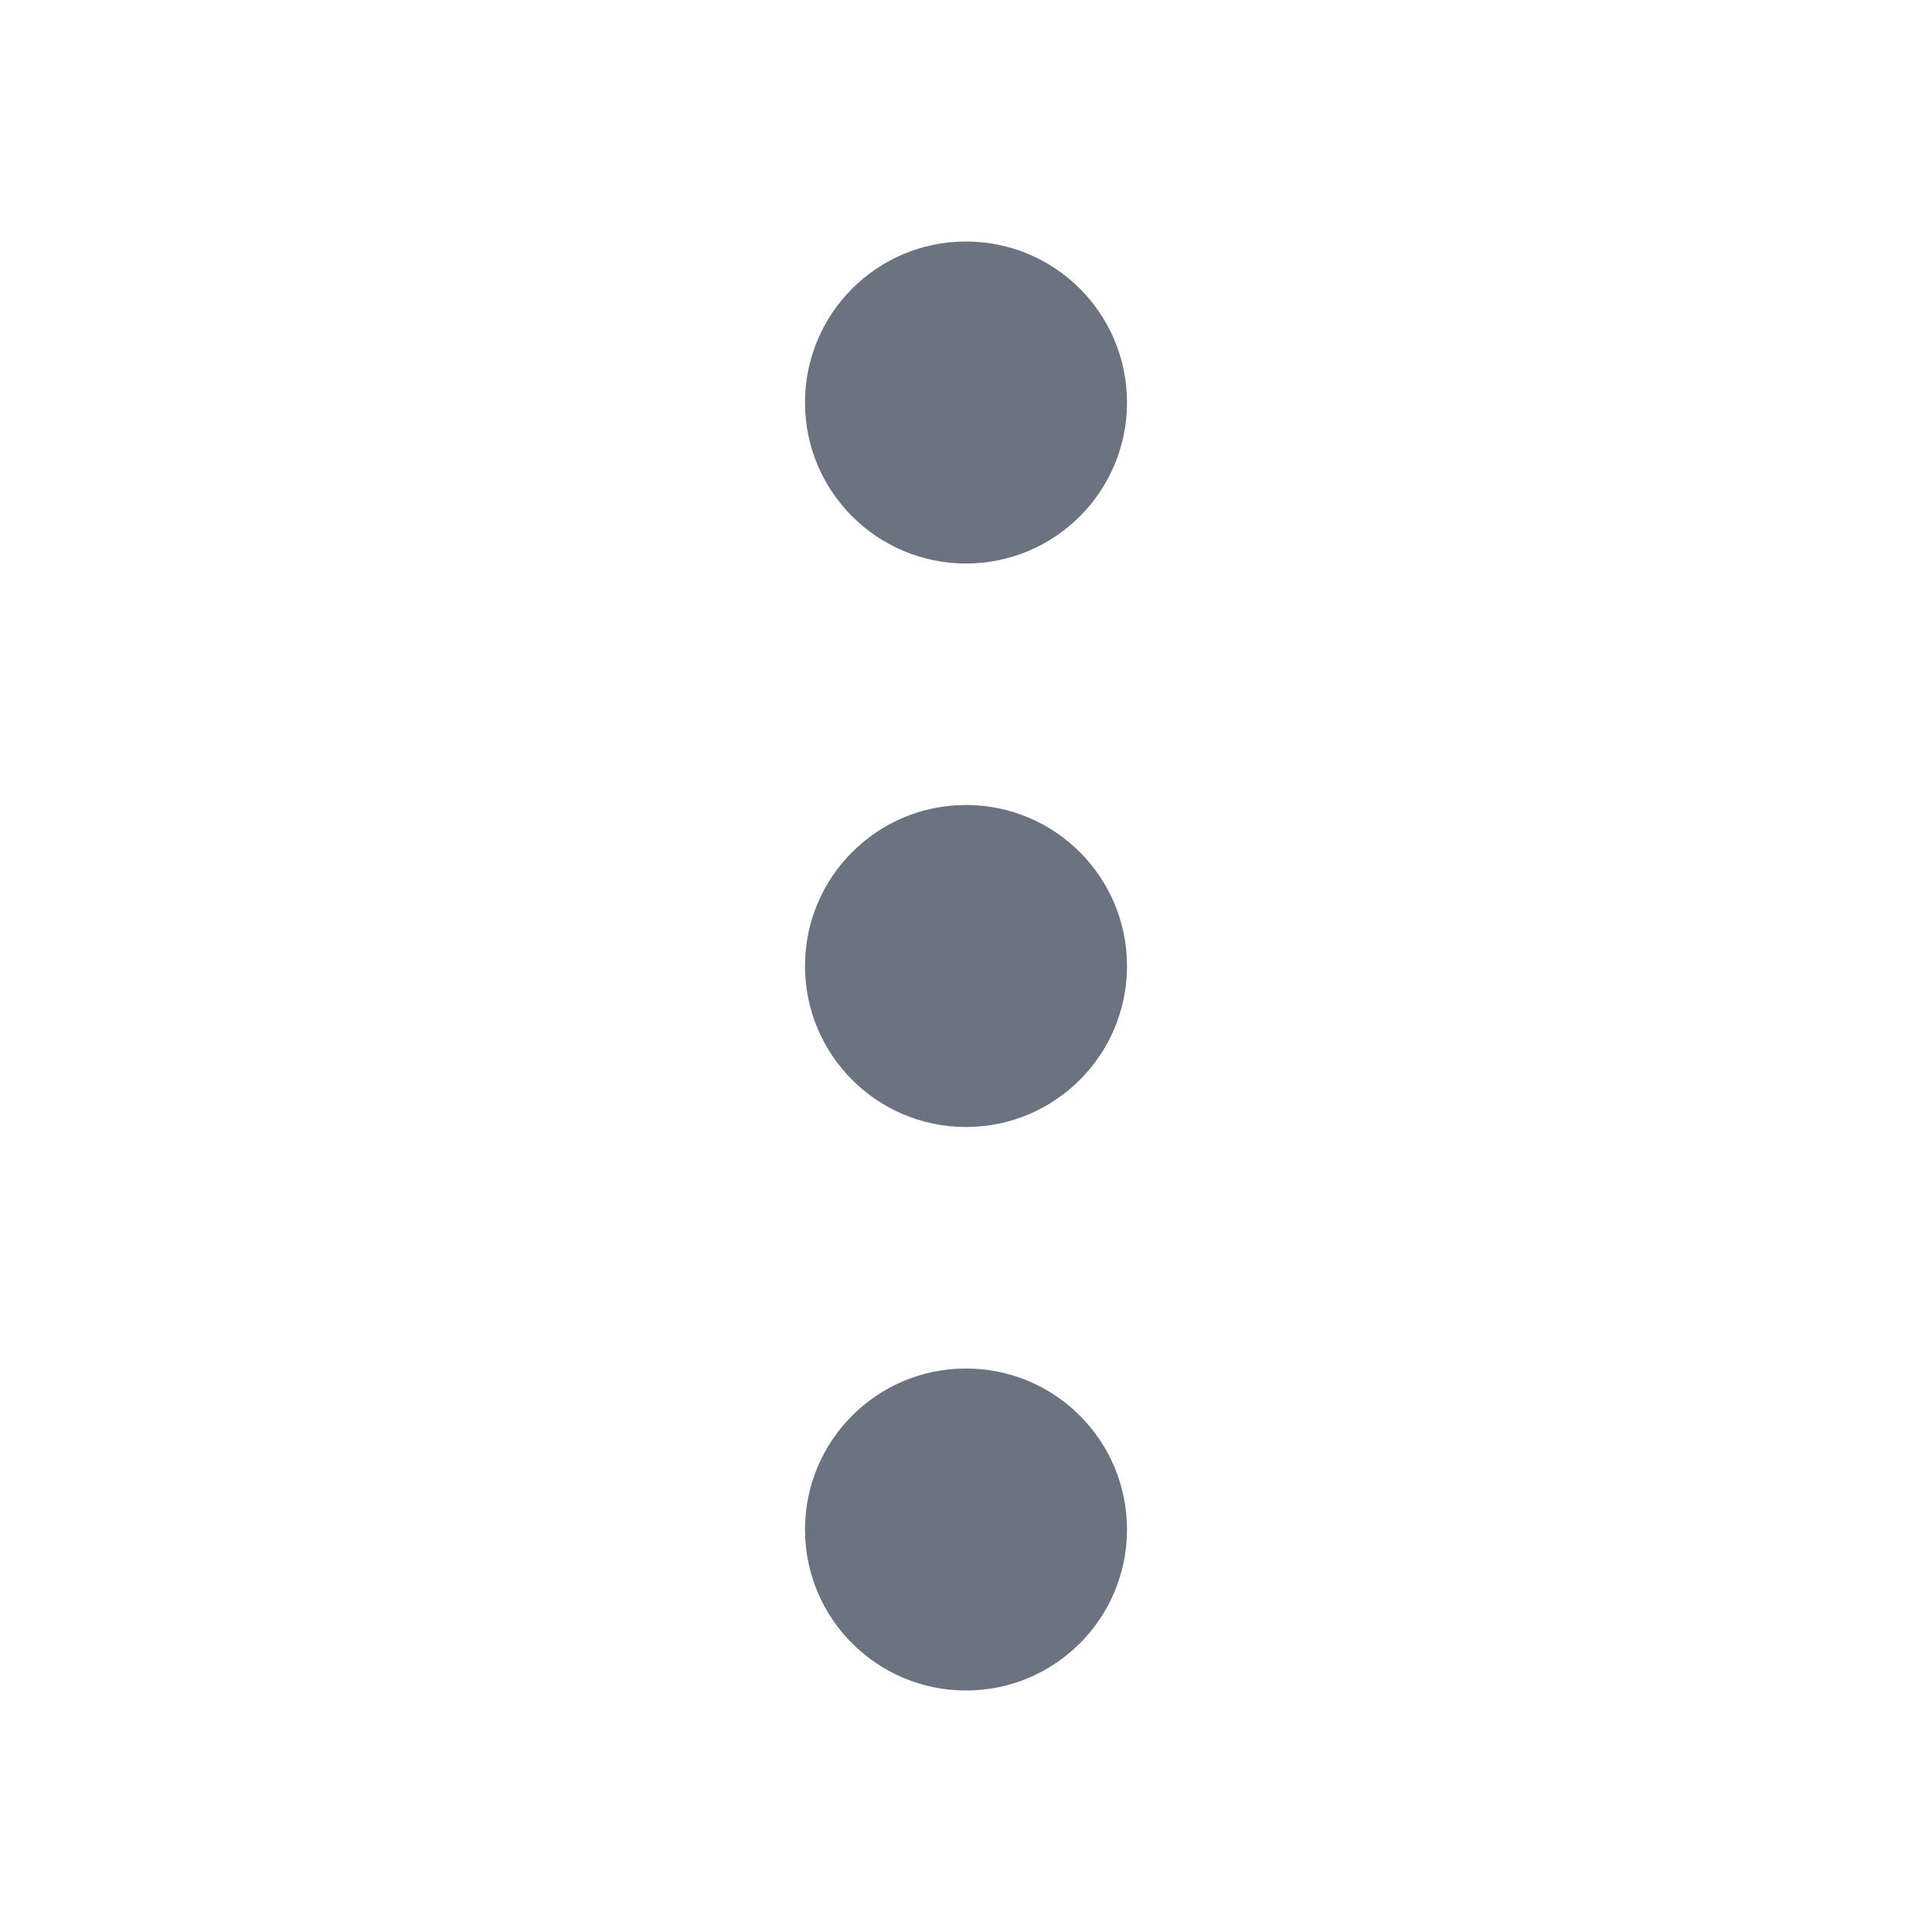
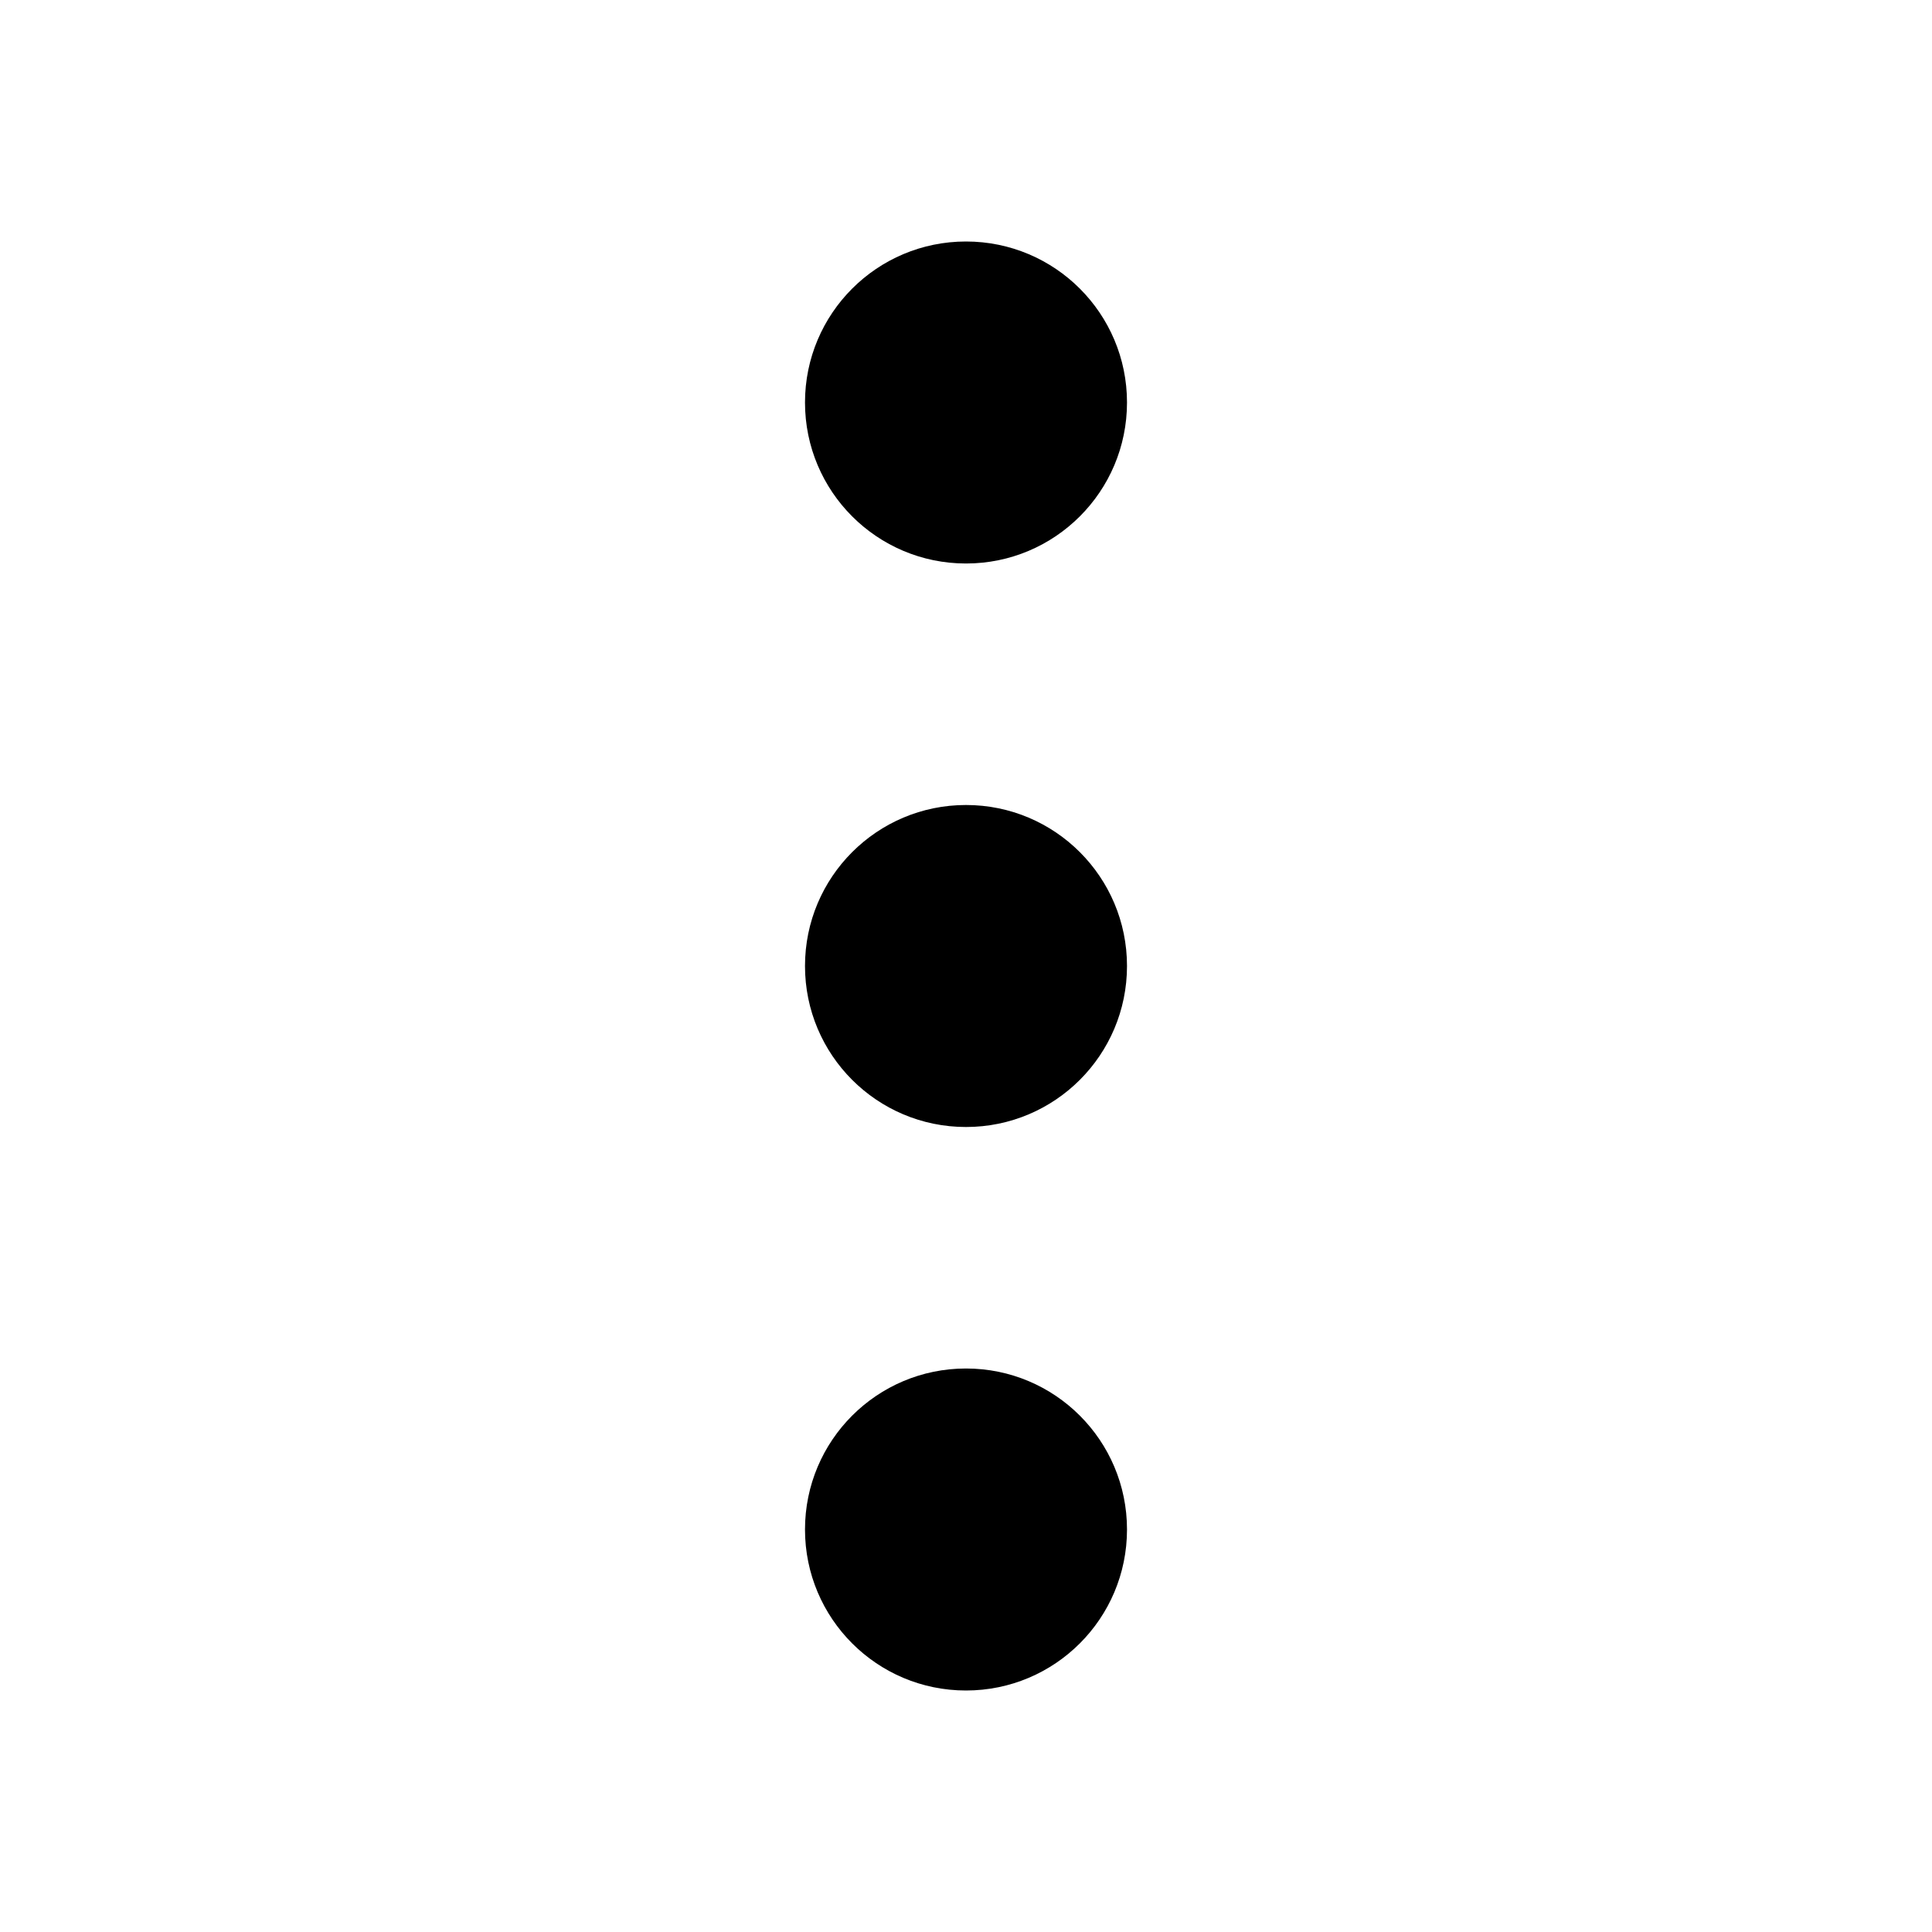
- <svg xmlns="http://www.w3.org/2000/svg" width="24" height="24" viewBox="0 0 24 24" fill="none">
-   <path d="M12 17C13.105 17 14 17.895 14 19C14 20.105 13.105 21 12 21C10.895 21 10 20.105 10 19C10 17.895 10.895 17 12 17Z" fill="#6B7280" />
-   <path d="M12 10C13.105 10 14 10.895 14 12C14 13.105 13.105 14 12 14C10.895 14 10 13.105 10 12C10 10.895 10.895 10 12 10Z" fill="#6B7280" />
-   <path d="M12 3C13.105 3 14 3.895 14 5C14 6.105 13.105 7 12 7C10.895 7 10 6.105 10 5C10 3.895 10.895 3 12 3Z" fill="#6B7280" />
+ <svg xmlns="http://www.w3.org/2000/svg" width="24" height="24" viewBox="0 0 24 24">
+   <path d="M12 17C13.105 17 14 17.895 14 19C14 20.105 13.105 21 12 21C10.895 21 10 20.105 10 19C10 17.895 10.895 17 12 17Z" />
+   <path d="M12 10C13.105 10 14 10.895 14 12C14 13.105 13.105 14 12 14C10.895 14 10 13.105 10 12C10 10.895 10.895 10 12 10Z" />
+   <path d="M12 3C13.105 3 14 3.895 14 5C14 6.105 13.105 7 12 7C10.895 7 10 6.105 10 5C10 3.895 10.895 3 12 3Z" />
</svg>
